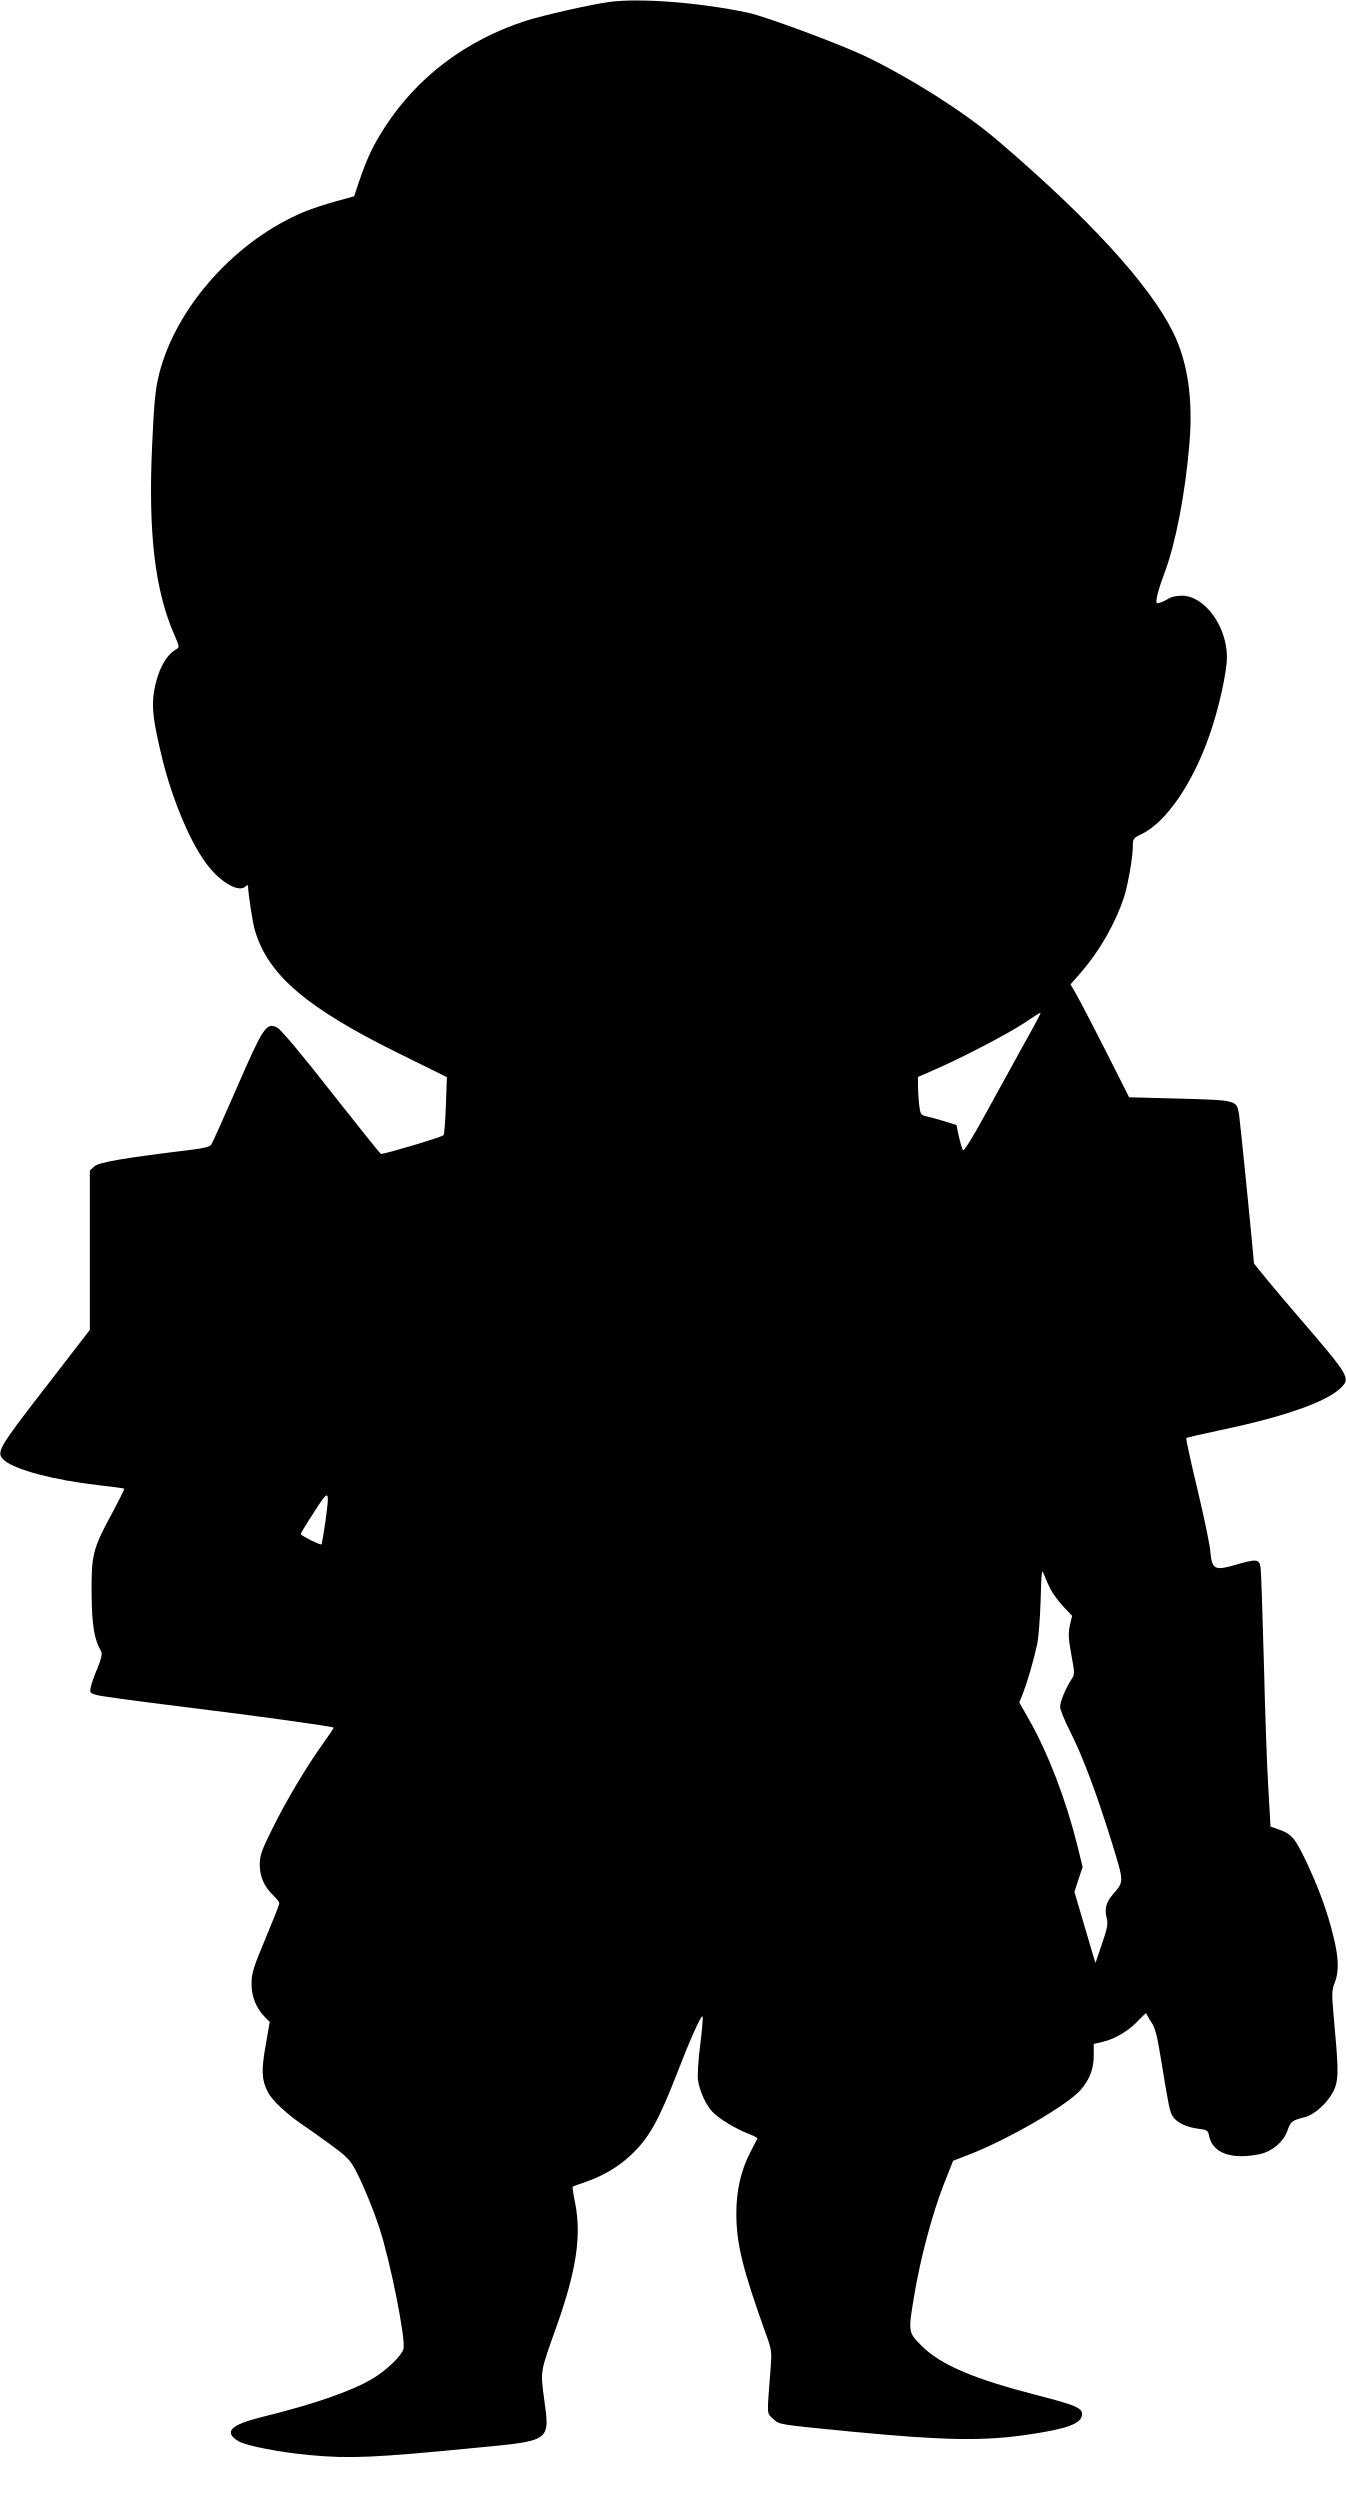
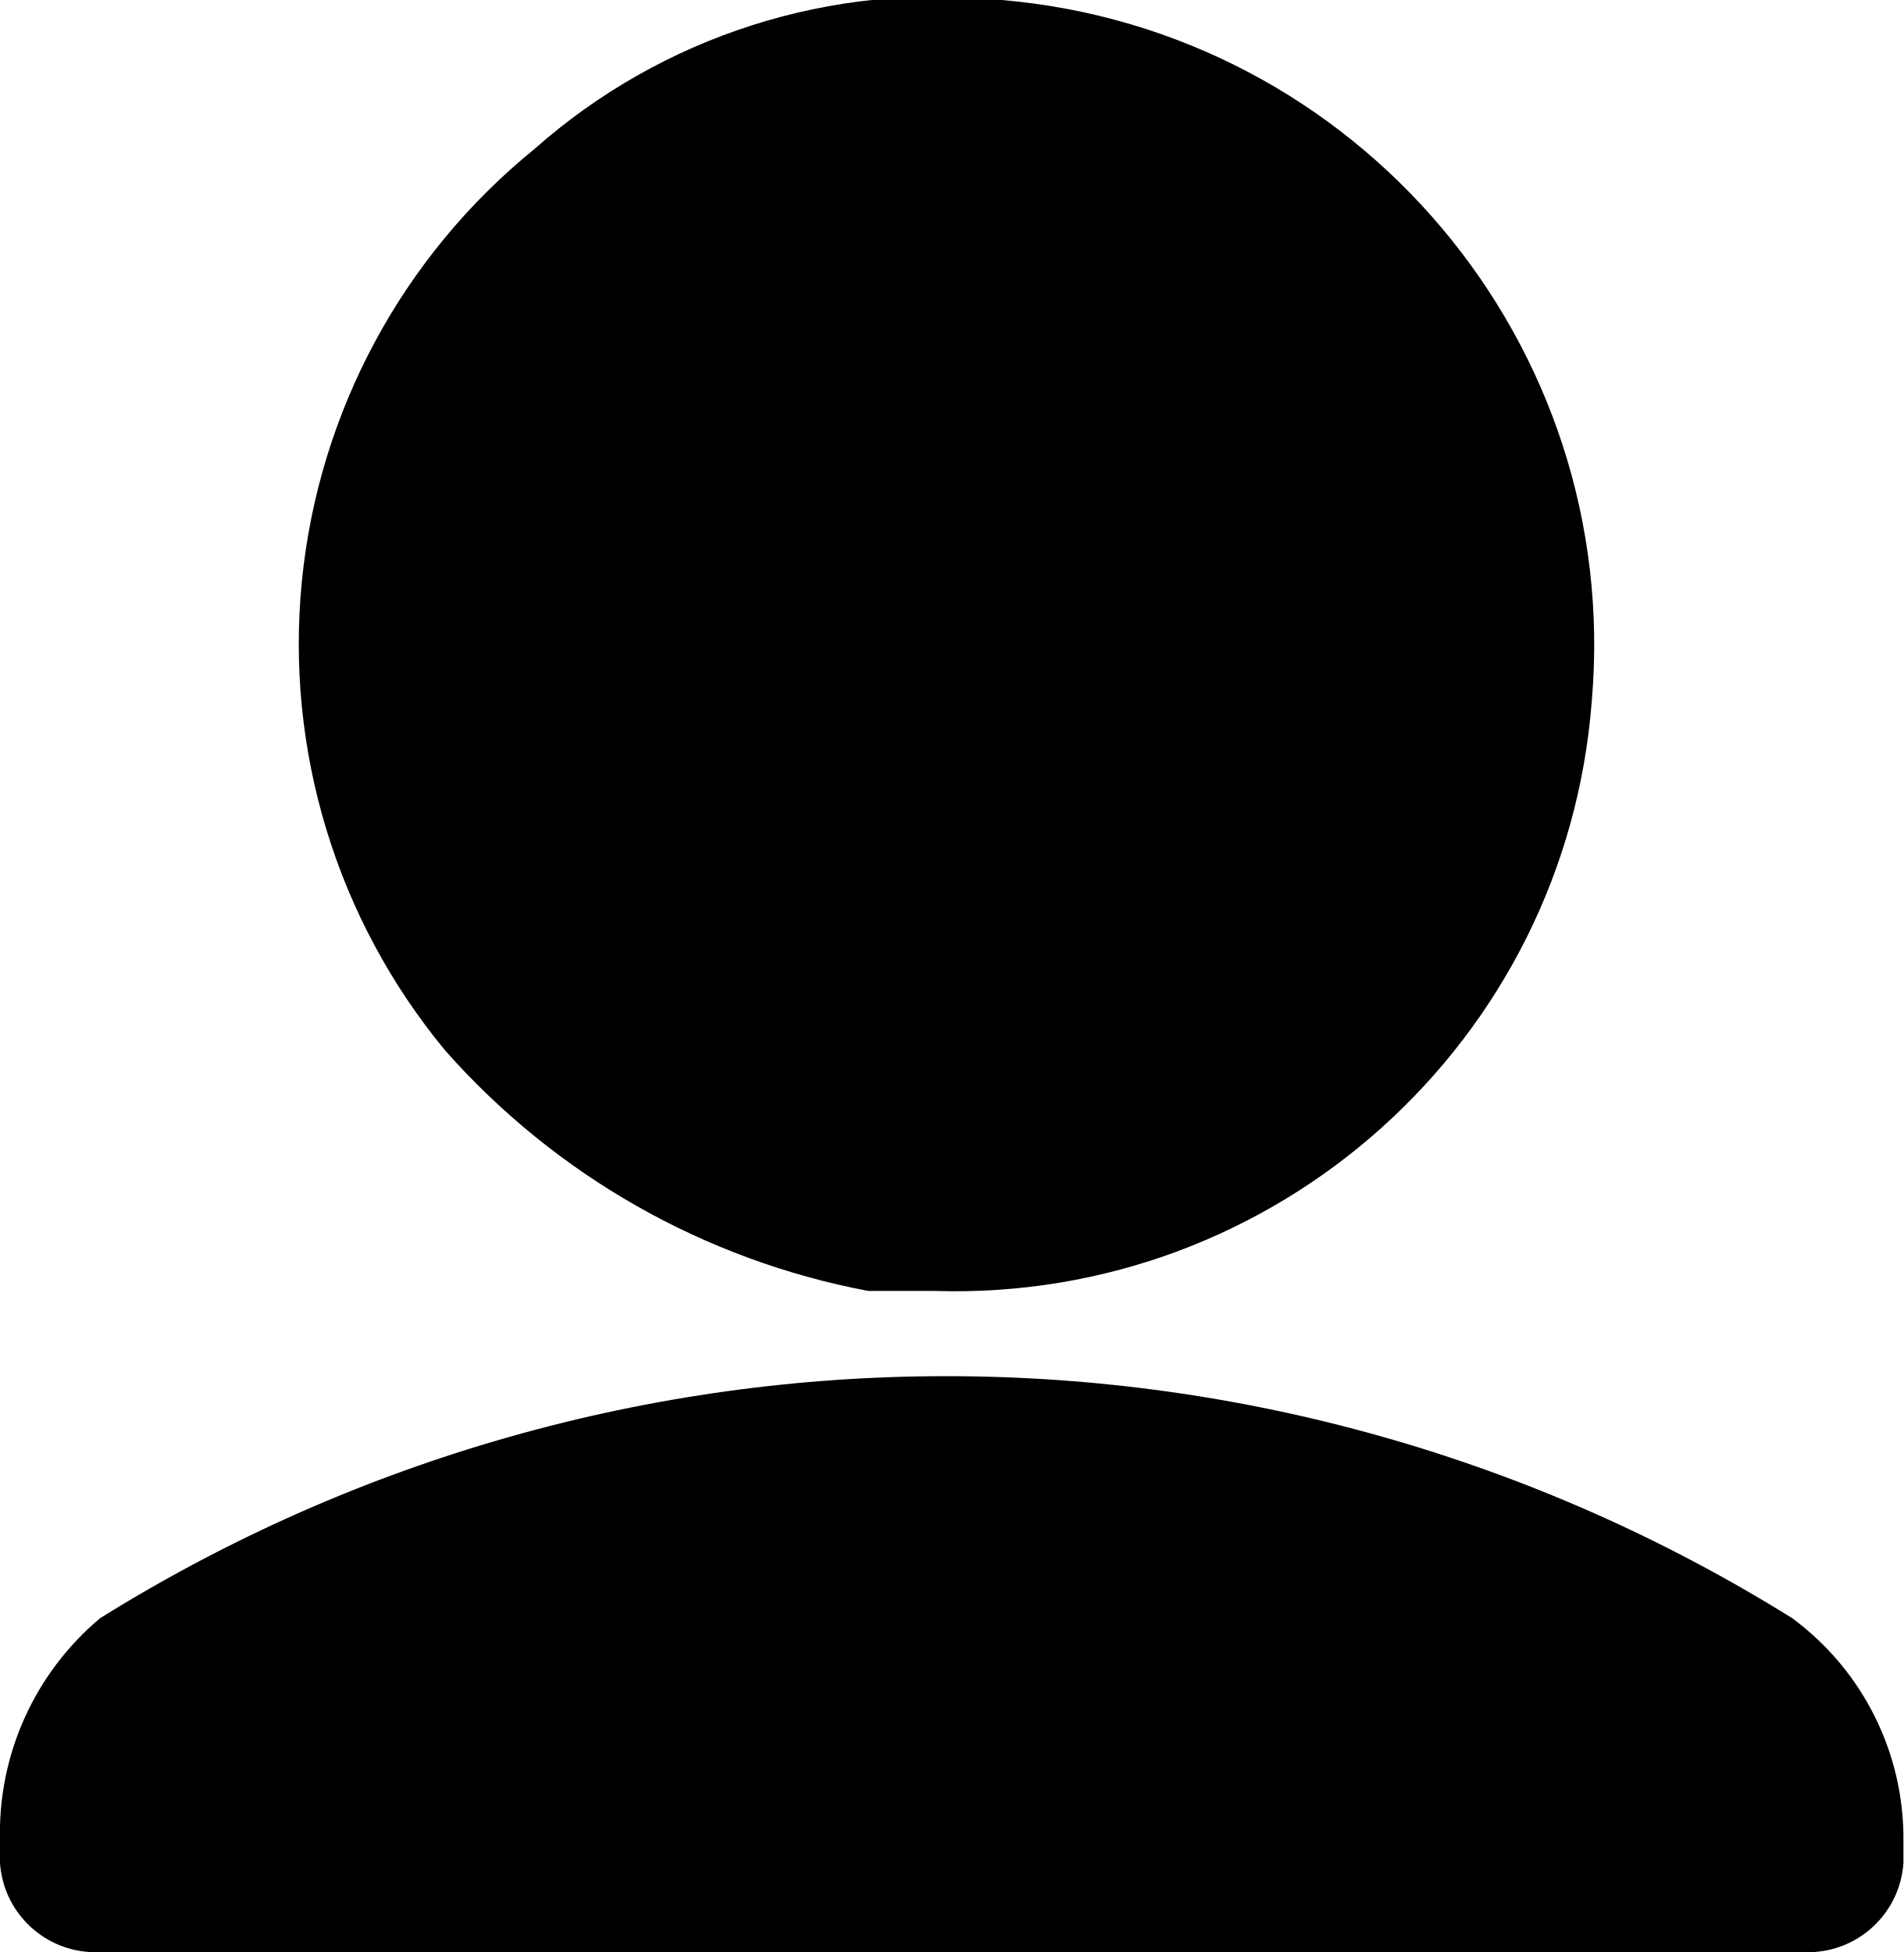
- <svg xmlns="http://www.w3.org/2000/svg" version="1.0" width="91.867" height="170.667" viewBox="0 0 689 1280">
-   <path d="M312 1c-10.1 1.4-33.8 6.8-42.6 9.6-30.5 9.8-55.5 28.6-72.1 54.1-6 9.2-9.3 16-13.3 27.8l-2.7 8-9.4 2.6c-5.2 1.4-12.3 3.8-15.8 5.2-35.2 14.5-65.9 48.7-74.6 83.1-1.9 7.5-2.6 14.1-3.6 36.2-2.1 45.4 1.4 75 11.6 98 2.4 5.4 2.4 5.9.8 6.8-5.5 3-9.8 11.4-11.5 22-1.2 7.9-.3 15.2 4.3 34.1 5.3 21.6 14.8 43.9 23.4 54.8 7.1 9 16 13.8 19.3 10.5.7-.7 1.2-.8 1.2-.2 0 3.5 2.3 18.7 3.5 22.7 6.7 22.9 26.4 39.7 73.6 63l24.7 12.2-.5 14.5c-.3 8-.8 14.8-1.2 15.2-.8 1-31 10-32.1 9.6-.4-.2-11.9-14.5-25.5-31.8-15.3-19.6-25.8-32-27.6-32.9-5.5-2.7-7.1-.4-20.5 30.5-6.7 15.3-12.6 28.5-13.2 29.4-.7 1.1-3.8 1.9-10.3 2.7-34.6 4.2-47.4 6.4-49.6 8.5l-2.3 2.1v81.6l-23 29.8c-24.3 31.4-25.2 33-20.8 37 5.5 4.8 25.3 10.1 48.1 12.7 7.1.8 13 1.6 13.3 1.8.2.2-2.6 5.8-6.1 12.4-10 18.2-10.8 21.6-10.6 41.6.2 16.4 1.3 22.9 4.9 29.4.6 1.1.1 3.6-1.8 8.3-1.6 3.6-3.1 8-3.5 9.8-.6 3-.5 3.2 3.2 4.2 2.1.6 22.2 3.3 44.8 6.1 36.2 4.4 75.4 9.9 76.3 10.5.2.2-2.4 4-5.7 8.6-8.7 12.3-18.5 28.7-25.7 43.3-5.5 11-6.4 13.6-6.4 18.3 0 6.2 2.3 11.3 6.9 15.7 1.7 1.7 3.1 3.5 3.1 4.1 0 .7-3.2 8.8-7.1 18.1-6.1 14.5-7.1 17.7-7.1 22.9-.1 6.6 2.4 12.8 6.8 17.2l2.5 2.5-2.1 12.1c-2.3 13-2 17.7 1.1 23.8 2.1 4.2 9.9 11.5 18.4 17.2 3.3 2.2 10 7 14.9 10.6 7.7 5.7 9.2 7.4 12.2 13.3 3.9 7.7 8.7 19.5 11.6 28.3 5.7 17.5 13.6 57.2 12.4 62.1-.9 3.5-8.8 11.1-15.9 15.3-11 6.5-30.1 13.1-56.6 19.6-16.1 4-19.8 7.7-12 12.4 3.8 2.3 21.1 5.7 36.4 7.1 20.6 1.9 32.6 1.4 84.9-3.7 38.9-3.7 38.2-3.2 35.2-25-1.9-14.7-2.2-13.2 6.4-37.3 10-28.2 12.7-45.8 9.6-62.4-1-4.8-1.6-8.9-1.4-9 .2-.2 3.2-1.3 6.8-2.5 9.1-3.2 16.6-7.7 22.9-13.6 9.4-8.8 14.3-17.6 24-42.6 6.5-16.9 12.1-29.3 12.8-28.5.3.3-.2 6.8-1.2 14.6-1 7.9-1.5 15.9-1.1 18.2.9 5.7 4.1 12.7 7.4 16.1 3.2 3.4 11.9 8.7 18.5 11.2 2.6 1 4.6 2.1 4.5 2.4-.2.3-1.8 3.5-3.6 7-4.8 9.2-7.2 19.5-7.2 31.4 0 15.6 3.2 28.4 15.5 62.7 2.5 6.8 2.7 8.3 2.1 16-2 25.8-2.1 23.2 1.2 26.4 3.4 3.1 1.6 2.8 40.2 6.6 48 4.6 67.6 4.9 90.5 1.5 20.4-3 27.5-5.7 27.5-10.5 0-3.1-3.5-4.6-22-9.4-33.3-8.5-50.3-15.7-60.2-25.6-6.8-6.9-6.9-6.9-3.7-25.8 3.1-18.8 9.2-41.5 14.8-56l5.1-12.9 7.3-2.8c20.4-7.8 51.7-25.9 58.2-33.7 4.4-5.2 6.5-10.6 6.5-17.3v-6l5.1-1.2c6.2-1.5 13.5-6 18.3-11.4 2-2.1 3.6-3.5 3.6-3 0 .4 1.1 2.5 2.5 4.5 2 2.9 3 7 5 19.4 3.9 23.9 4.4 26.4 6 28.9 2.1 3.1 6.9 5.4 12.9 6.2 4.7.6 5.1.8 5.7 3.9 1.8 8.7 11.7 12.1 26 9.1 6.4-1.4 12.2-6.4 14.1-12.1 1.6-4.6 2.2-5.1 8.8-6.8 6.2-1.6 14.1-9.8 15.9-16.3 1.4-4.9 1.3-9.9-1.1-35.8-1-11.2-.9-13.2.6-16.8 2.3-5.8 2-13.2-.9-24.5-3.2-12.8-7.6-24.6-14.1-38.3-5.6-11.6-7.2-13.4-14.2-15.8l-3.7-1.3-1.1-19.4c-.7-10.6-1.7-39.8-2.3-64.8-.7-25-1.4-47-1.7-48.8-.8-4-2.2-4.1-13.2-.9-10.2 3-11.7 2.2-12.5-6.8-.2-3.3-3.2-17.6-6.6-31.9-3.4-14.2-6-26-5.7-26.3.2-.3 7.8-2 16.7-3.9 33.2-6.9 55.3-14.7 62.5-21.9 4.9-4.9 4.3-6-21.1-35.5-12.9-15-23.5-27.8-23.5-28.3 0-2.1-7-72.3-7.6-76.1-1.2-7.3-1-7.3-30.2-8.1l-26.1-.7-12.2-24.2c-6.7-13.2-13.5-26.2-15-28.8l-2.8-4.8 5-5.7c9.6-10.9 17.8-25.2 22.3-38.6 2-6.1 4.6-20.7 4.6-26.2 0-4.1.2-4.4 4.6-6.5 12.5-6.1 26.1-25.9 34.7-50.7 4.7-13.3 8.9-32.4 8.9-39.9-.1-15.9-11.5-31.4-23.1-31.4-2.6 0-5.5.6-6.6 1.4-1.1.7-3.1 1.7-4.4 2.1-2.3.7-2.3.6-1.7-3.1.4-2.2 2.1-7.4 3.7-11.7 5.8-15.2 10.8-41.2 12.9-66.8 1.9-22.6-.9-41.7-8.4-56.8-12-24.3-42.9-58.1-89.6-98-17.4-14.9-45.4-32.6-69-43.8-13.1-6.1-50.4-20-58.7-21.7C358.9 1.3 327.4-1.1 312 1zm211.7 534.6c-5.1 9.3-14 25.4-19.7 35.8-6.7 12.2-10.6 18.3-11 17.5-.4-.8-1.4-4-2.1-7.2l-1.2-5.7-6.1-1.9c-3.4-1-7.5-2.2-9.2-2.5-2.9-.7-3.2-1.1-3.8-5.9-.3-2.9-.6-7.3-.6-9.8v-4.5l7.8-3.4c14.1-6.1 38.6-18.8 46.7-24.3 4.4-3 8.1-5.3 8.3-5.2.2.2-3.9 7.9-9.1 17.1zM166.6 779.1c-.9 6.2-1.8 11.4-2 11.6-.5.6-10.6-4.5-10.6-5.3 0-.4 3-5.4 6.8-11.2 7.8-12.2 8.1-11.9 5.8 4.9zm371.2 34.5c1.1 2.1 4 6.1 6.5 8.8l4.6 4.9-1.1 4.8c-.9 4-.8 6.7.7 15 1.8 9.6 1.8 10.2.1 12.7-3.1 4.8-5.9 11.6-5.8 14.2 0 1.4 2.3 7 5.1 12.5 6.5 12.9 13.4 31.3 21.1 56 6.6 21.4 6.6 20.7.9 27.3-3.5 4-4.5 7.4-3.3 12.1.8 3 .4 5.2-2.3 13.1-1.8 5.2-3.3 9.7-3.4 10 0 .3-2.4-7.8-5.4-18l-5.4-18.4 2.1-6.4 2.1-6.3-2.7-11c-5.8-23.4-15-47.4-24.7-64.4l-5-8.8 2-5.1c2.2-5.7 5.3-16.4 7.1-24.6.7-3 1.5-13.2 1.8-22.5.4-15.1.6-16.6 1.7-13.4.7 1.9 2.2 5.3 3.3 7.5z" />
+ <svg xmlns="http://www.w3.org/2000/svg" viewBox="0 0 17.1 17.54">
+   <path d="M16.1,14.54a14.37,14.37,0,0,0-15.2,0,2.52,2.52,0,0,0-.9,2v.2a.86.86,0,0,0,.8.8H16.3a.86.86,0,0,0,.8-.8v-.2a2.46,2.46,0,0,0-1-2M4,9.44a5.73,5.73,0,0,1,.8-8.1h0A5.45,5.45,0,0,1,9,0a5.82,5.82,0,0,1,5.3,6.3,5.74,5.74,0,0,1-5.9,5.3H7.8A6.74,6.74,0,0,1,4,9.44" />
</svg>
